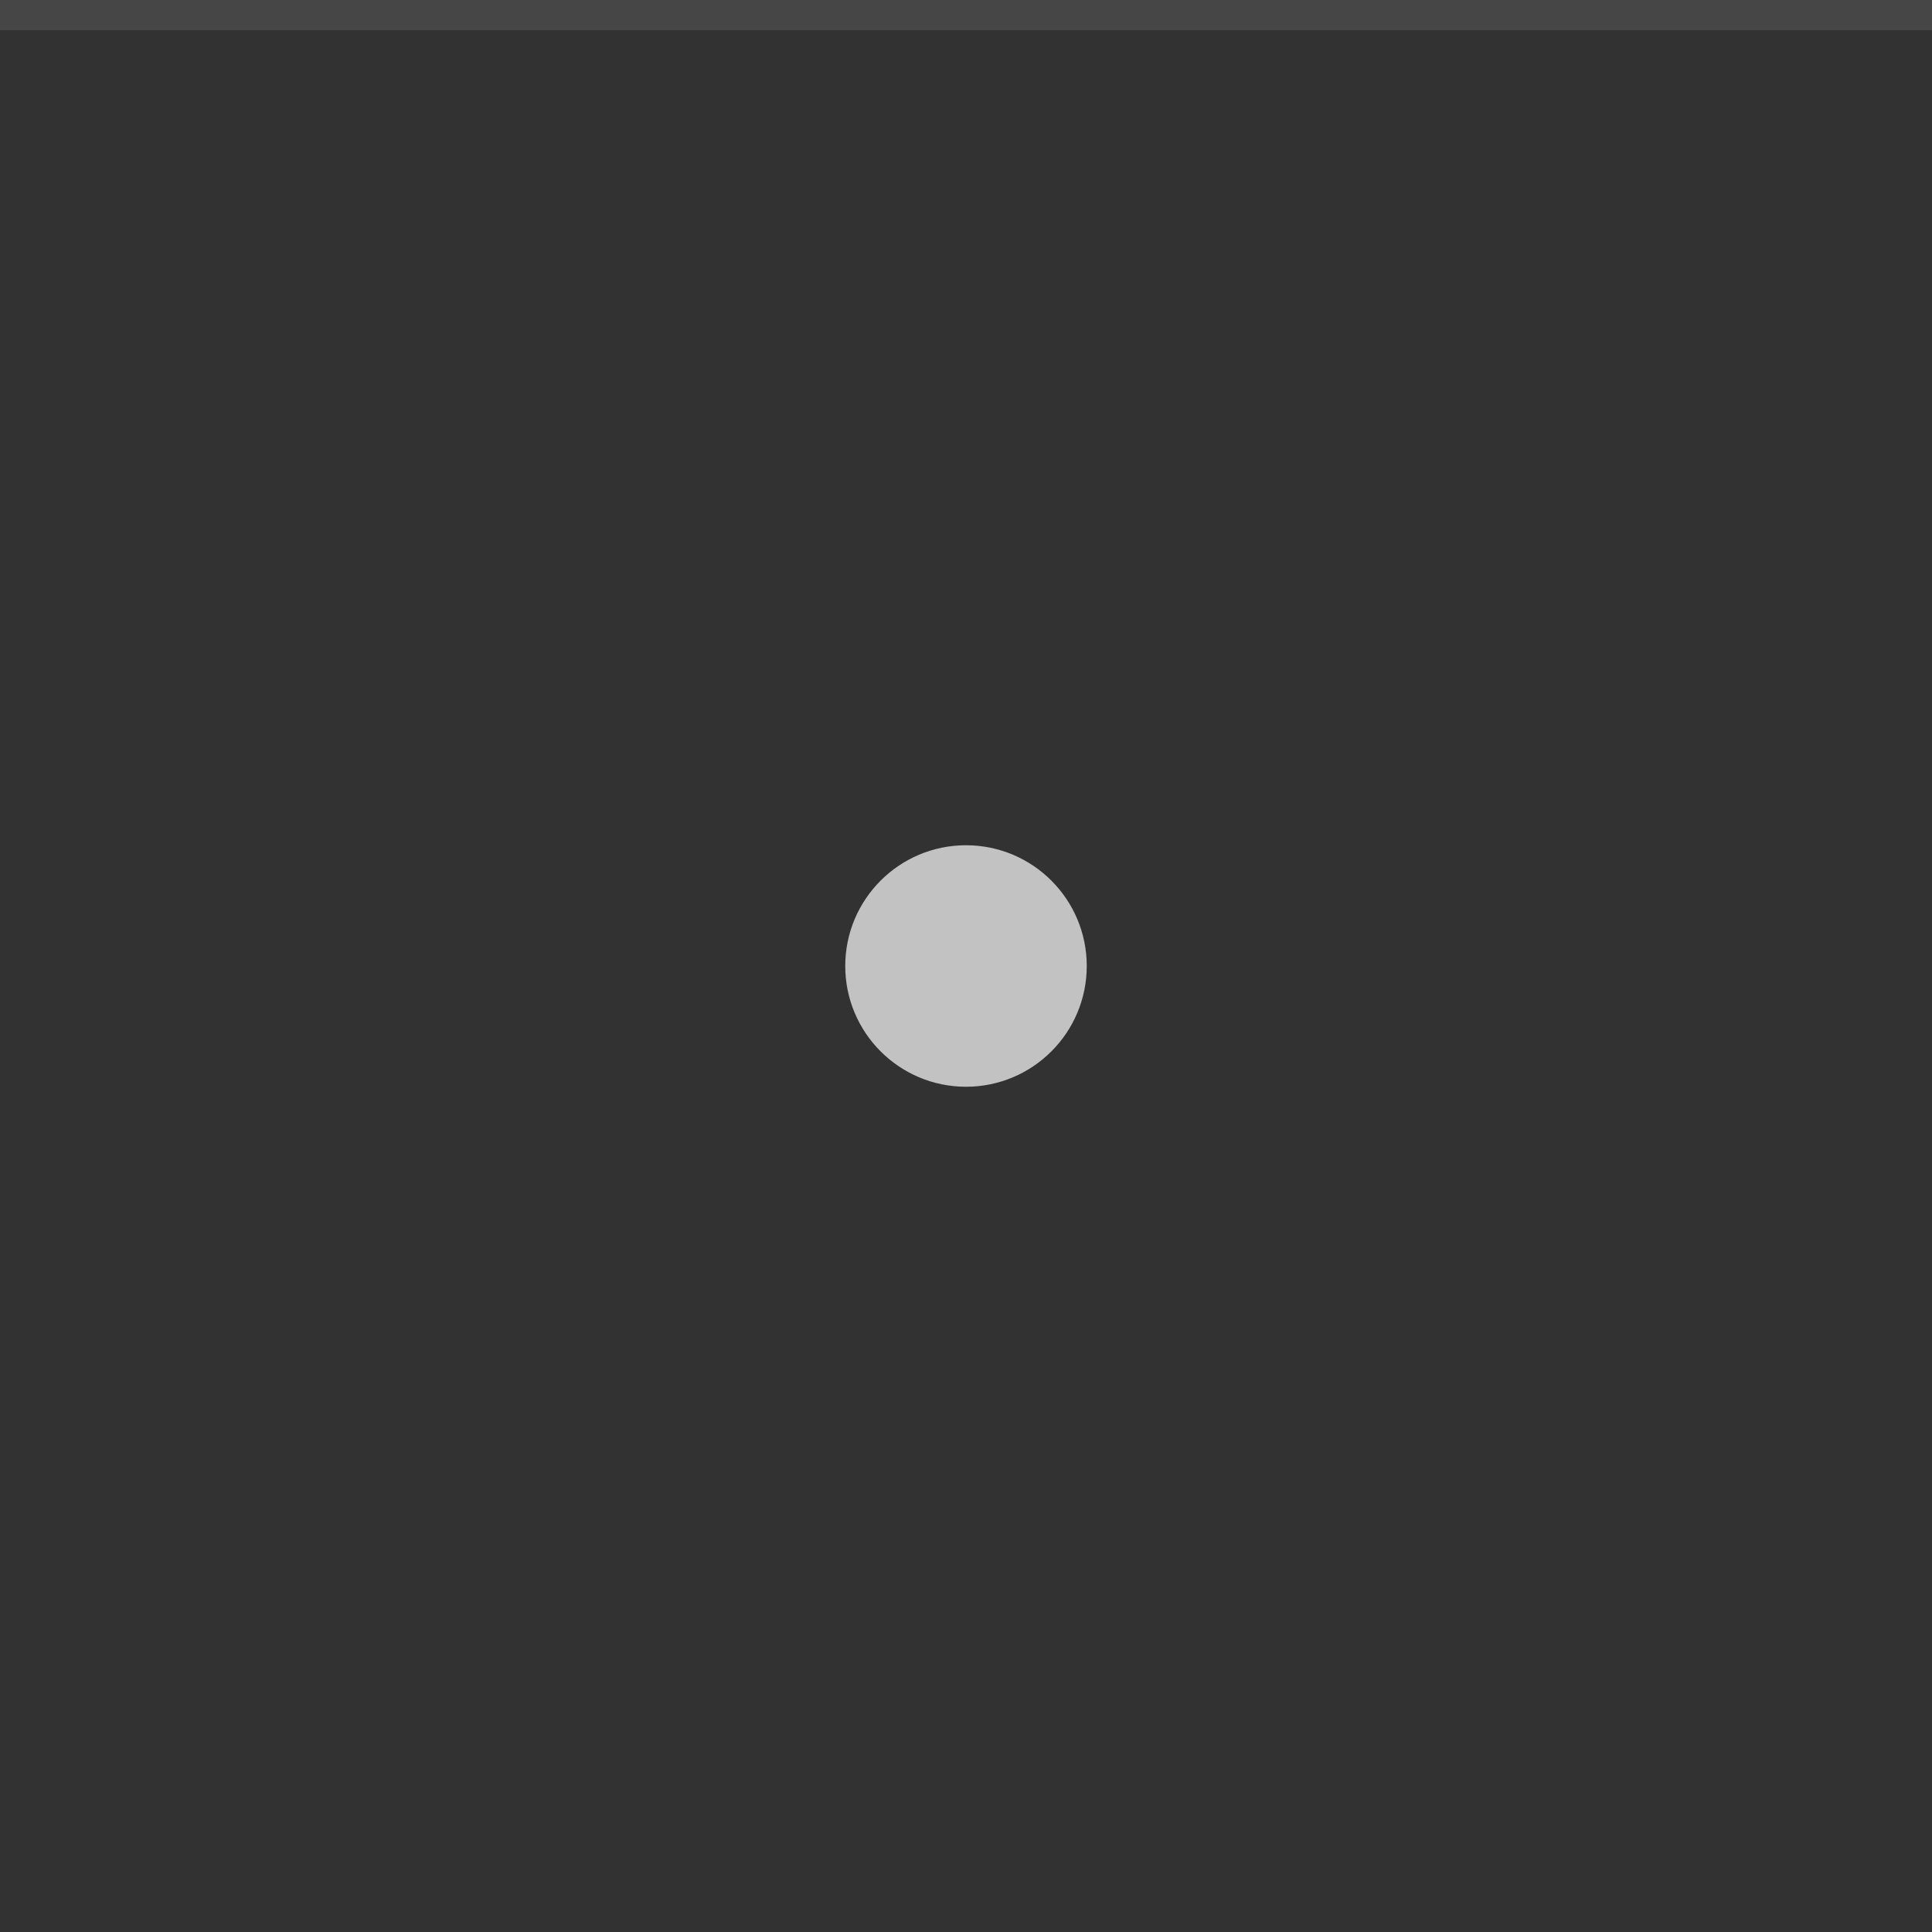
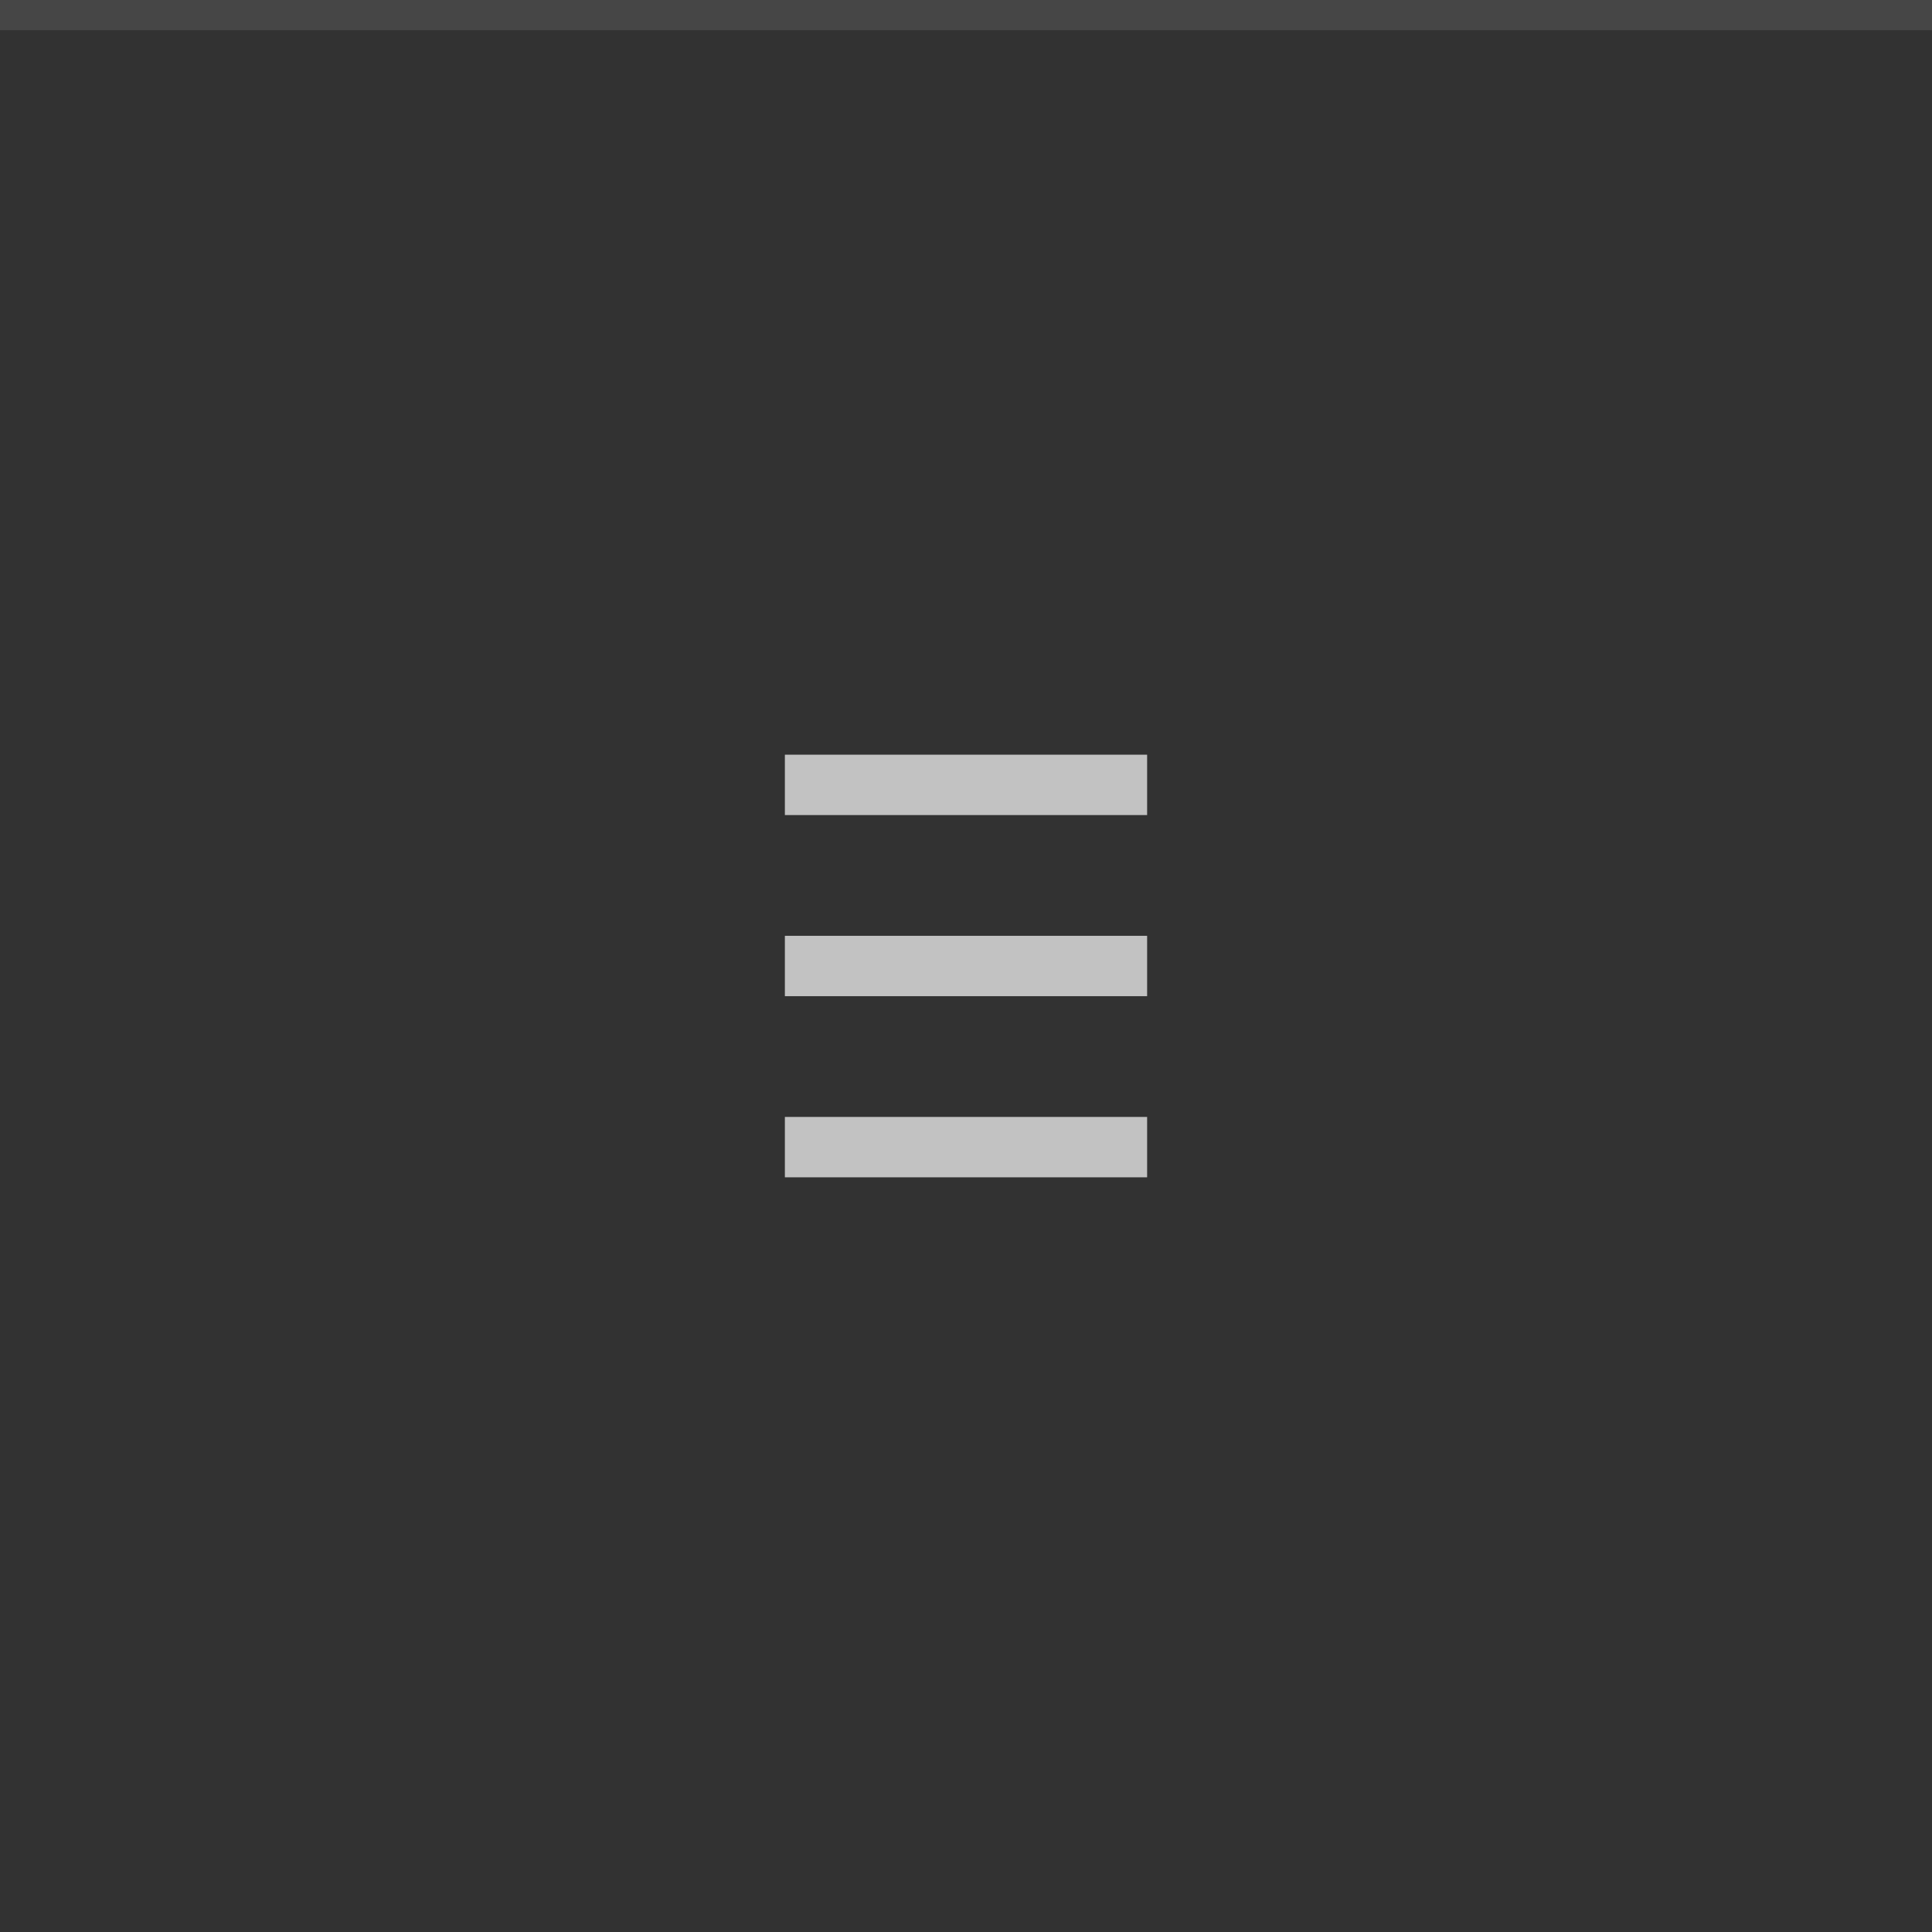
<svg xmlns="http://www.w3.org/2000/svg" width="64" height="64" viewBox="0 0 64 64">
  <rect width="64" height="64" fill="#323232" />
  <rect width="64" height="1" fill="#FFFFFF" fill-opacity="0.1" />
  <g transform="scale(2)" fill="#FFFFFF" opacity="0.7">
    <circle cx="16" cy="16" r="12" opacity="0" />
-     <circle cx="16" cy="16" r="2" />
+     <path d="M13 13H19M13 16H19M13 19H19" fill="none" stroke="#FFFFFF" stroke-width="1" />
  </g>
</svg>
